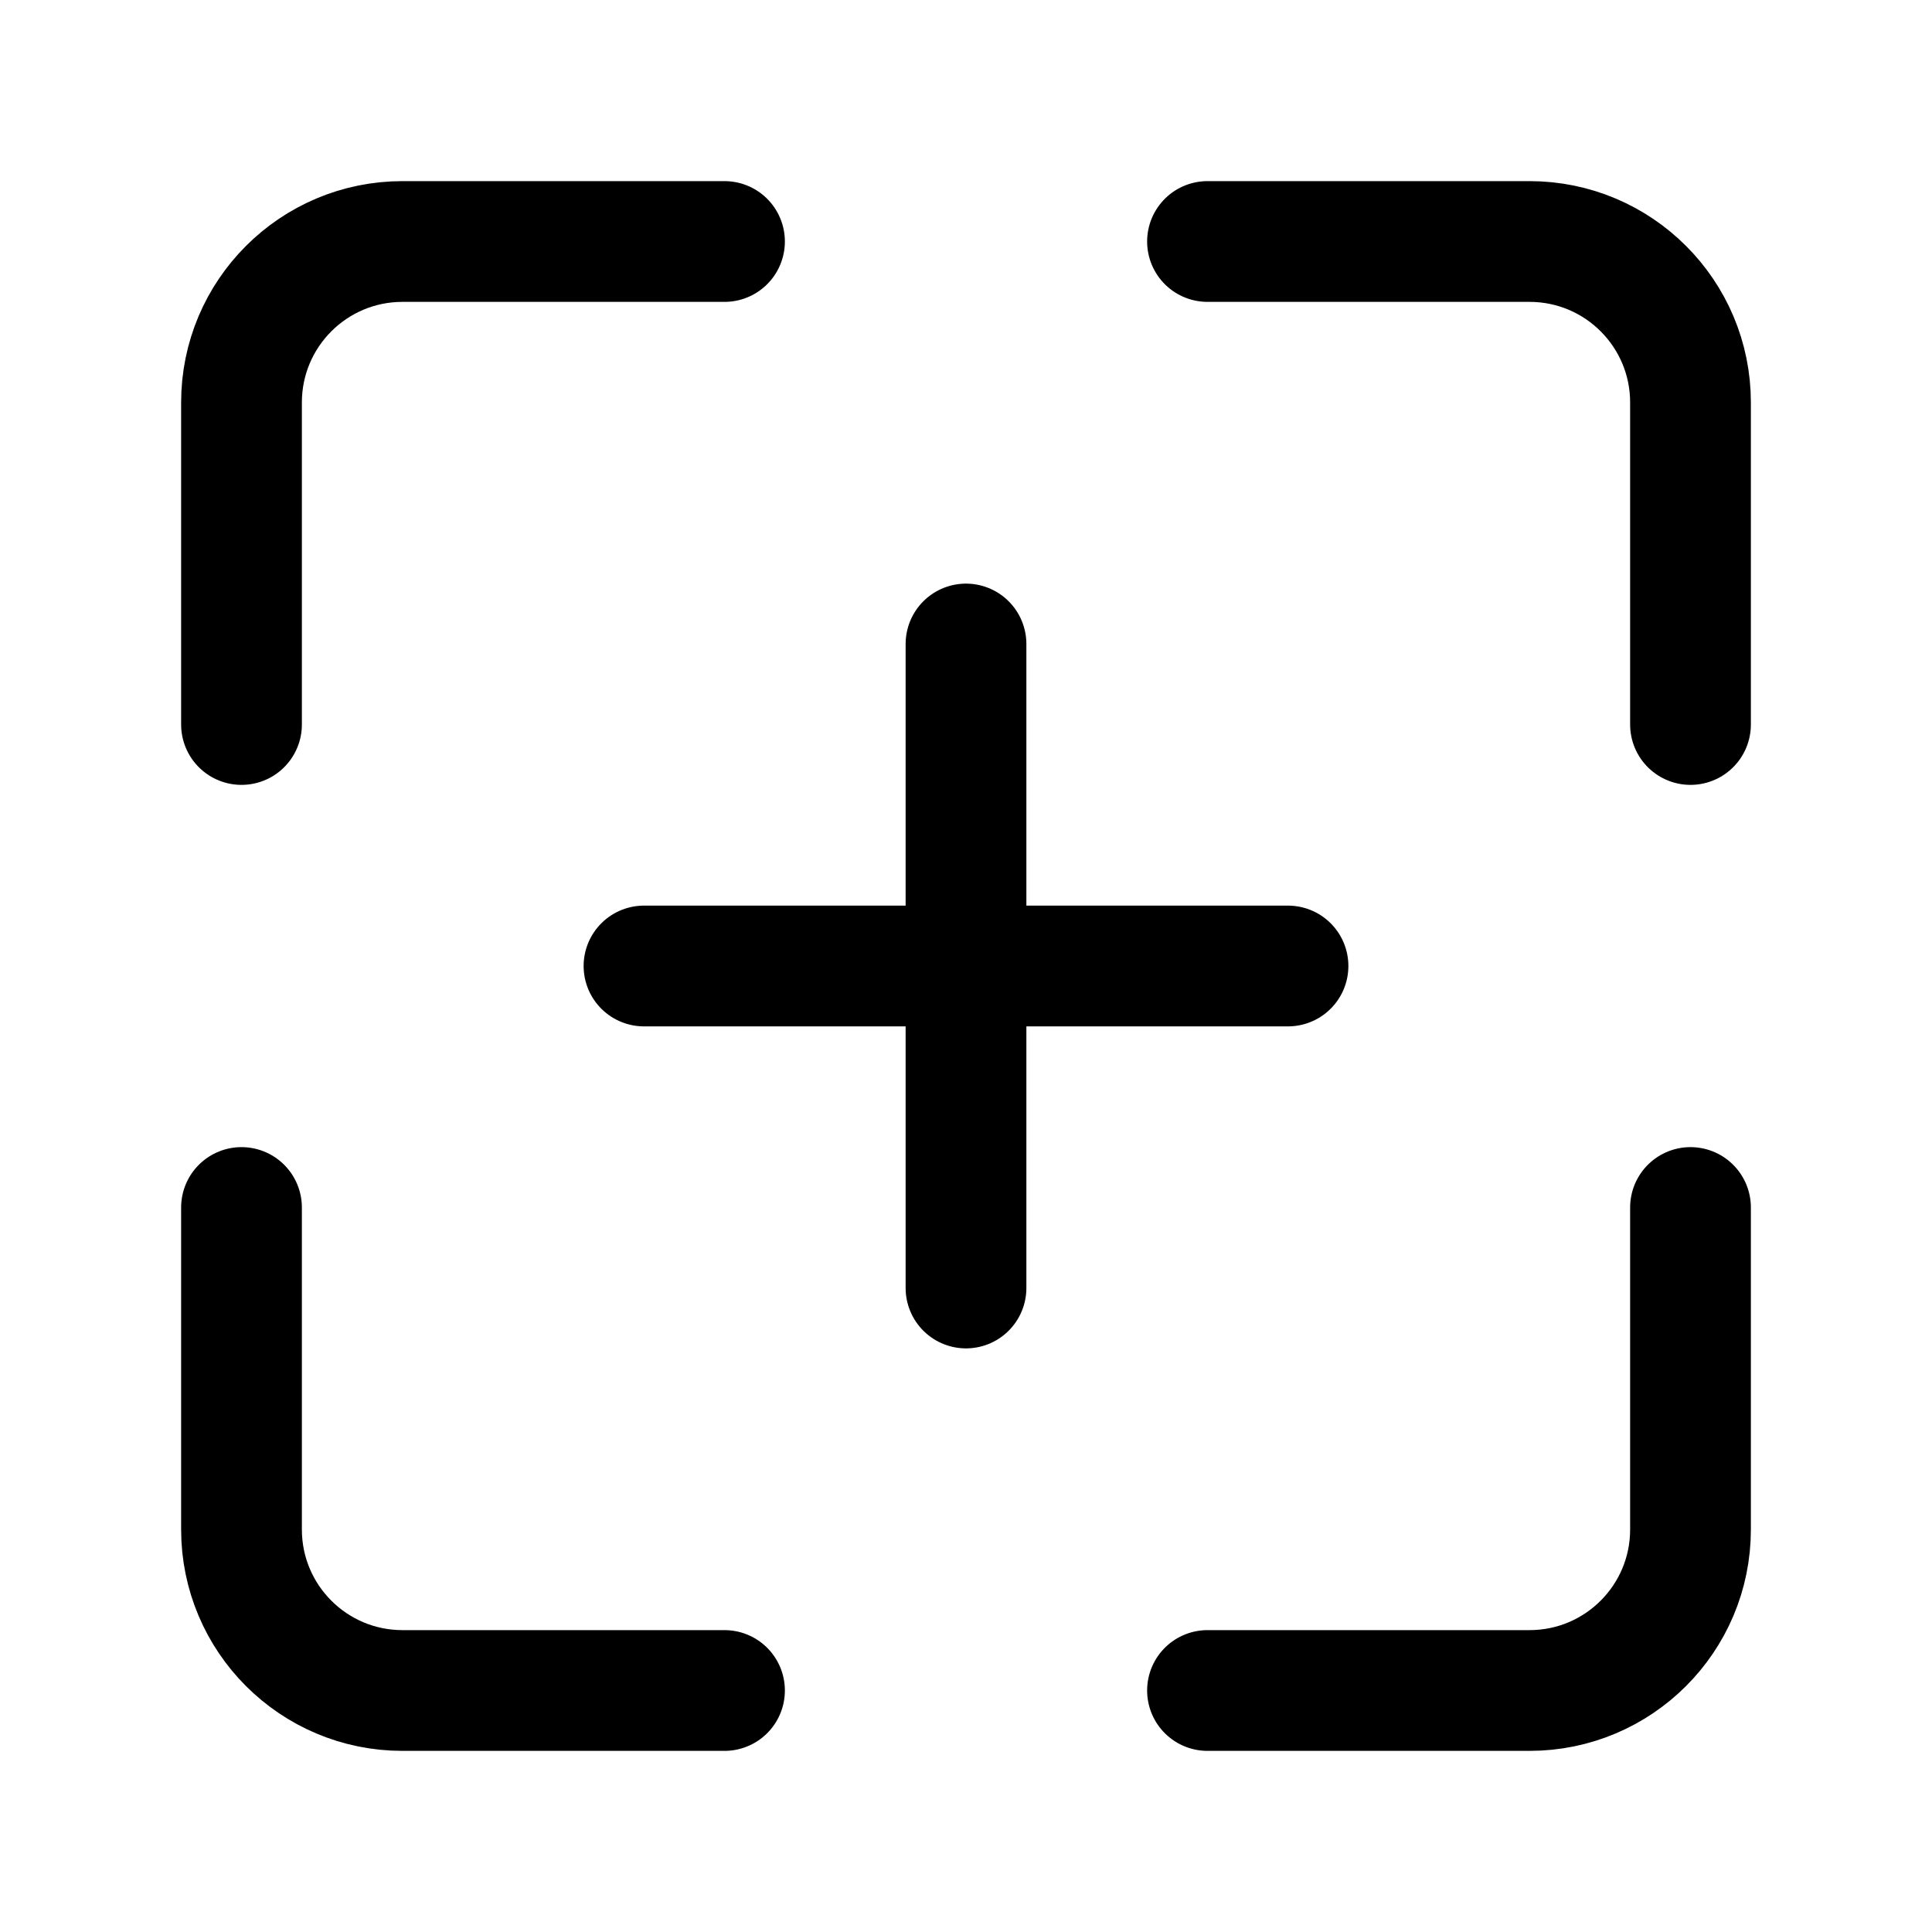
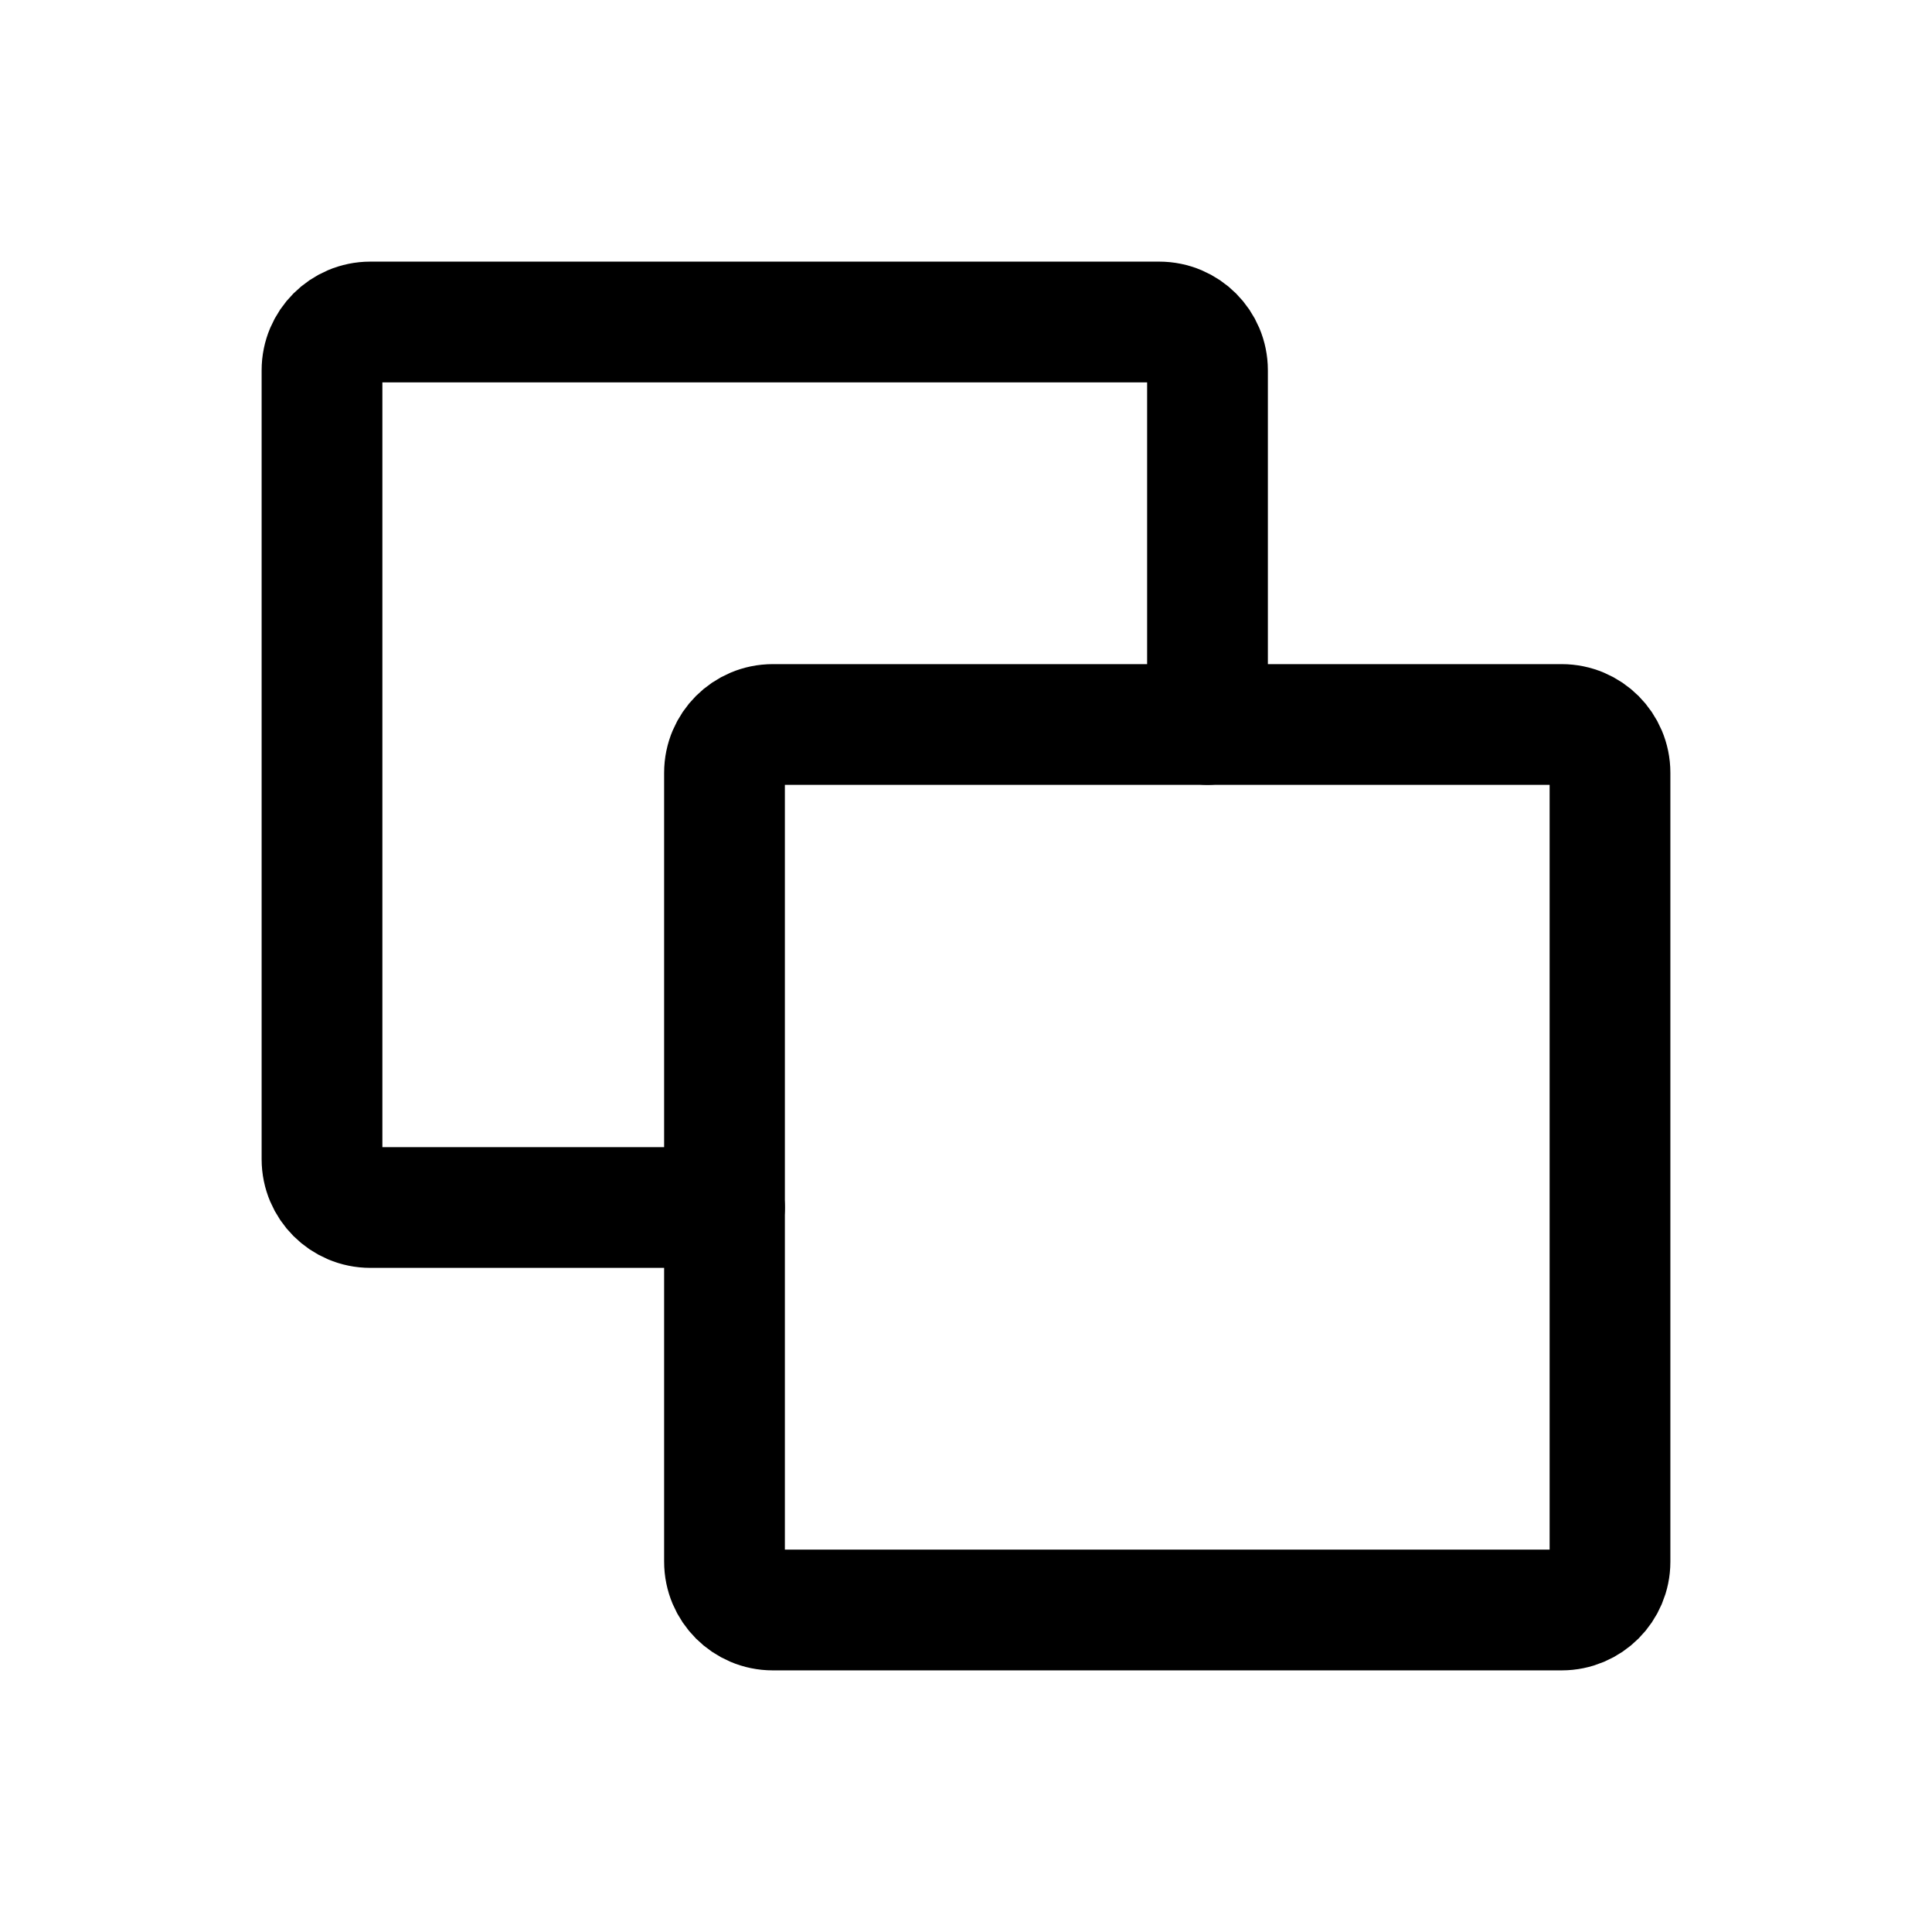
<svg xmlns="http://www.w3.org/2000/svg" width="24px" height="24px" stroke-width="1.5" viewBox="0 0 24 24" fill="none">
-   <path d="M9 3H5C3.895 3 3 3.895 3 5V9" stroke="currentColor" stroke-width="1.5" stroke-linecap="round" stroke-linejoin="round" />
-   <path d="M15 3H19C20.105 3 21 3.895 21 5V9" stroke="currentColor" stroke-width="1.5" stroke-linecap="round" stroke-linejoin="round" />
-   <path d="M3 15V19C3 20.105 3.895 21 5 21H9" stroke="currentColor" stroke-width="1.5" stroke-linecap="round" stroke-linejoin="round" />
-   <path d="M21 15V19C21 20.105 20.105 21 19 21H15" stroke="currentColor" stroke-width="1.5" stroke-linecap="round" stroke-linejoin="round" />
-   <path d="M12 8V16" stroke="currentColor" stroke-width="1.5" stroke-linecap="round" stroke-linejoin="round" />
-   <path d="M8 12H16" stroke="currentColor" stroke-width="1.5" stroke-linecap="round" stroke-linejoin="round" />
+   <path d="M19.4 20H9.6C9.269 20 9 19.731 9 19.4V9.6C9 9.269 9.269 9 9.6 9H19.4C19.731 9 20 9.269 20 9.6V19.4C20 19.731 19.731 20 19.4 20Z" stroke="currentColor" stroke-width="1.5" stroke-linecap="round" stroke-linejoin="round" />
+   <path d="M15 9V4.6C15 4.269 14.731 4 14.4 4H4.6C4.269 4 4 4.269 4 4.6V14.4C4 14.731 4.269 15 4.6 15H9" stroke="currentColor" stroke-width="1.5" stroke-linecap="round" stroke-linejoin="round" />
</svg>
